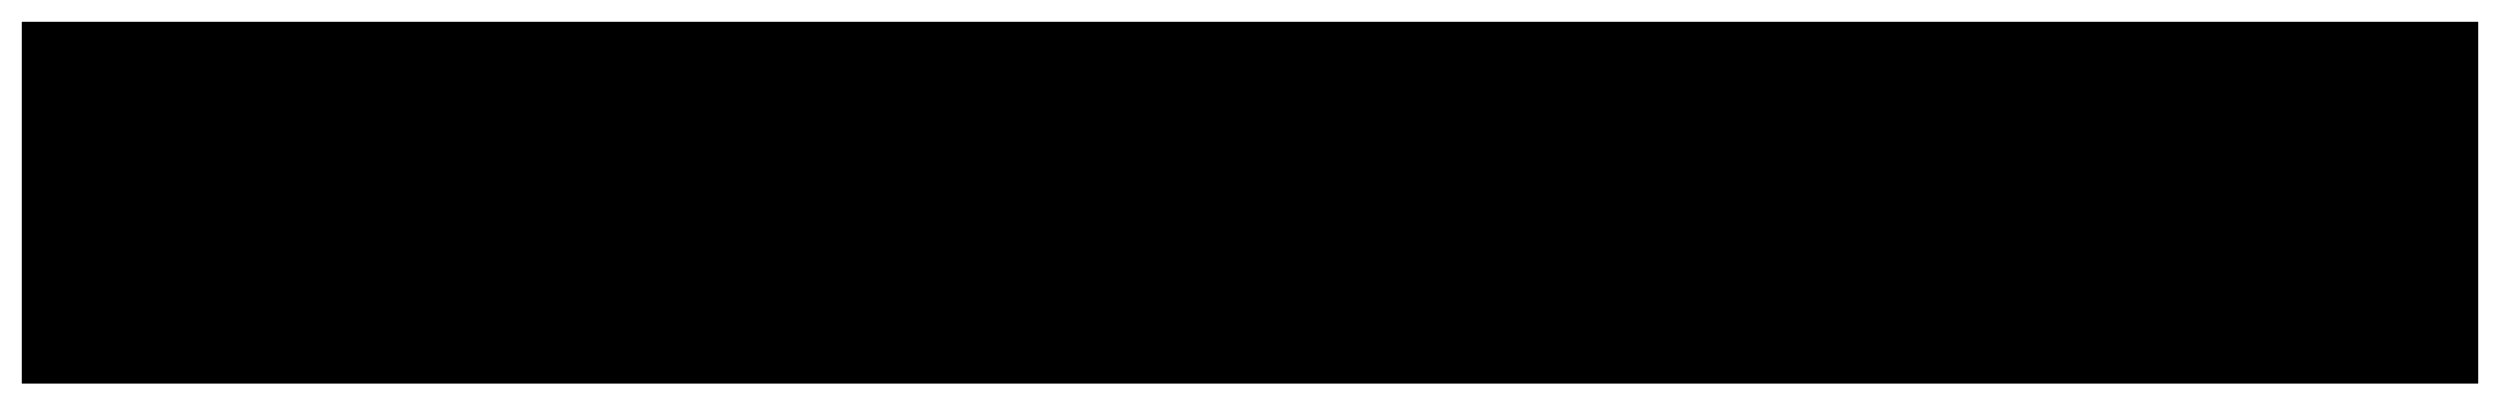
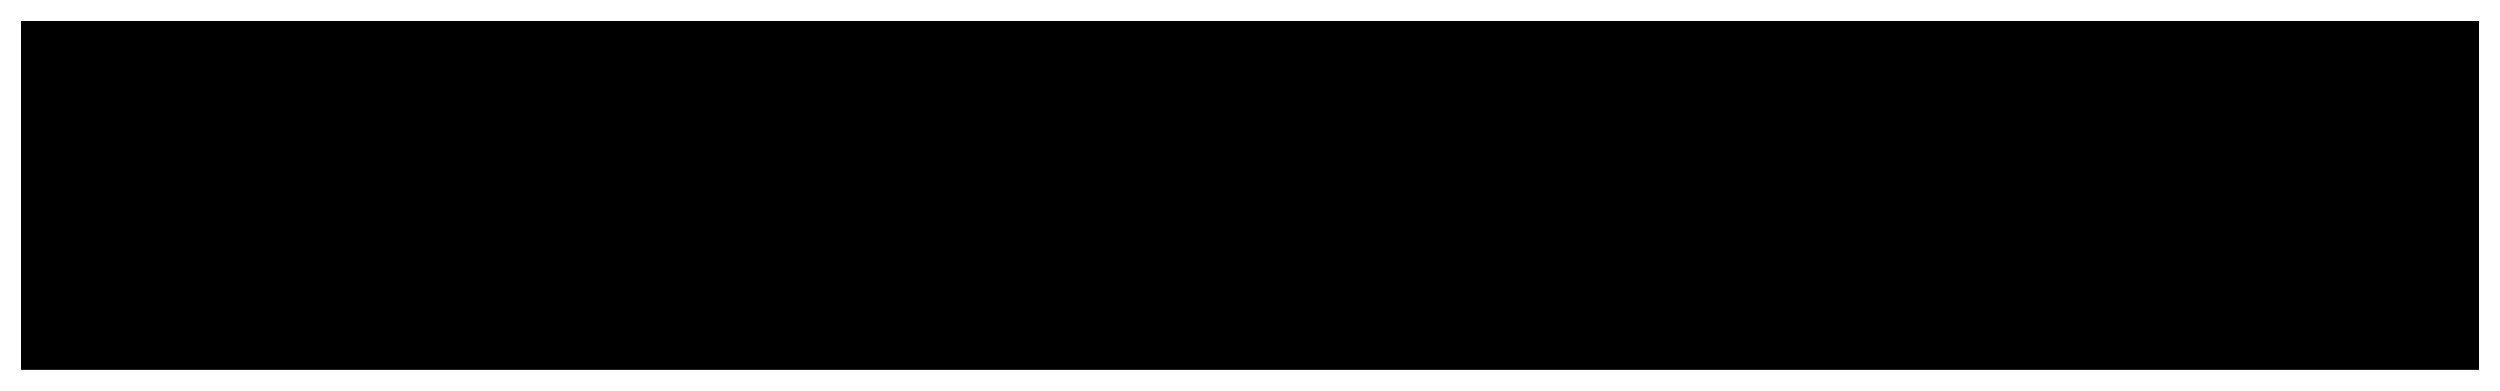
- <svg xmlns="http://www.w3.org/2000/svg" viewBox="-20 -20 2294.8 372.1" class="flat" data-codigo="F-LAJ-05">
-   <polygon class="cut" points="0.0,332.1 2254.8,332.1 2254.8,0.0 0.0,0.0" />
-   <line class="bend" x1="0" y1="261.6" x2="2254.8" y2="261.6" />
-   <line class="bend" x1="0" y1="70.5" x2="2254.8" y2="70.5" />
-   <line class="mark" x1="4.8" y1="236.1" x2="2253.8" y2="236.1" />
-   <line class="mark" x1="4.8" y1="96.1" x2="2253.8" y2="96.1" />
-   <circle class="hole" cx="154.8" cy="302.1" r="9.0" />
-   <circle class="hole" cx="604.8" cy="302.1" r="9.0" />
-   <circle class="hole" cx="1054.8" cy="302.1" r="9.0" />
-   <circle class="hole" cx="1504.8" cy="302.1" r="9.0" />
-   <circle class="hole" cx="1954.8" cy="302.1" r="9.0" />
-   <circle class="hole" cx="2154.8" cy="302.1" r="9.0" />
-   <circle class="hole" cx="904.8" cy="30.0" r="9.0" />
+ <svg xmlns="http://www.w3.org/2000/svg" viewBox="-20 -20 2380.0 372.1" class="flat" data-codigo="F-LAJ-05">
+   <polygon class="cut" points="0.0,332.1 2340.0,332.1 2340.0,0.0 0.0,0.0" />
+   <line class="bend" x1="0" y1="261.6" x2="2340.0" y2="261.6" />
+   <line class="bend" x1="0" y1="70.5" x2="2340.0" y2="70.5" />
+   <line class="mark" x1="90.0" y1="236.1" x2="2339.0" y2="236.1" />
+   <line class="mark" x1="90.0" y1="96.1" x2="2339.0" y2="96.1" />
+   <circle class="hole" cx="150.0" cy="302.1" r="9.0" />
+   <circle class="hole" cx="150.0" cy="30.0" r="9.0" />
+   <circle class="hole" cx="570.0" cy="302.1" r="9.0" />
+   <circle class="hole" cx="570.0" cy="30.0" r="9.0" />
+   <circle class="hole" cx="990.0" cy="302.1" r="9.0" />
+   <circle class="hole" cx="990.0" cy="30.0" r="9.0" />
+   <circle class="hole" cx="1350.0" cy="302.1" r="9.0" />
+   <circle class="hole" cx="1350.0" cy="30.0" r="9.0" />
+   <circle class="hole" cx="1770.0" cy="302.1" r="9.0" />
+   <circle class="hole" cx="1770.0" cy="30.0" r="9.0" />
+   <circle class="hole" cx="2190.0" cy="302.1" r="9.0" />
+   <circle class="hole" cx="2190.0" cy="30.0" r="9.0" />
</svg>
